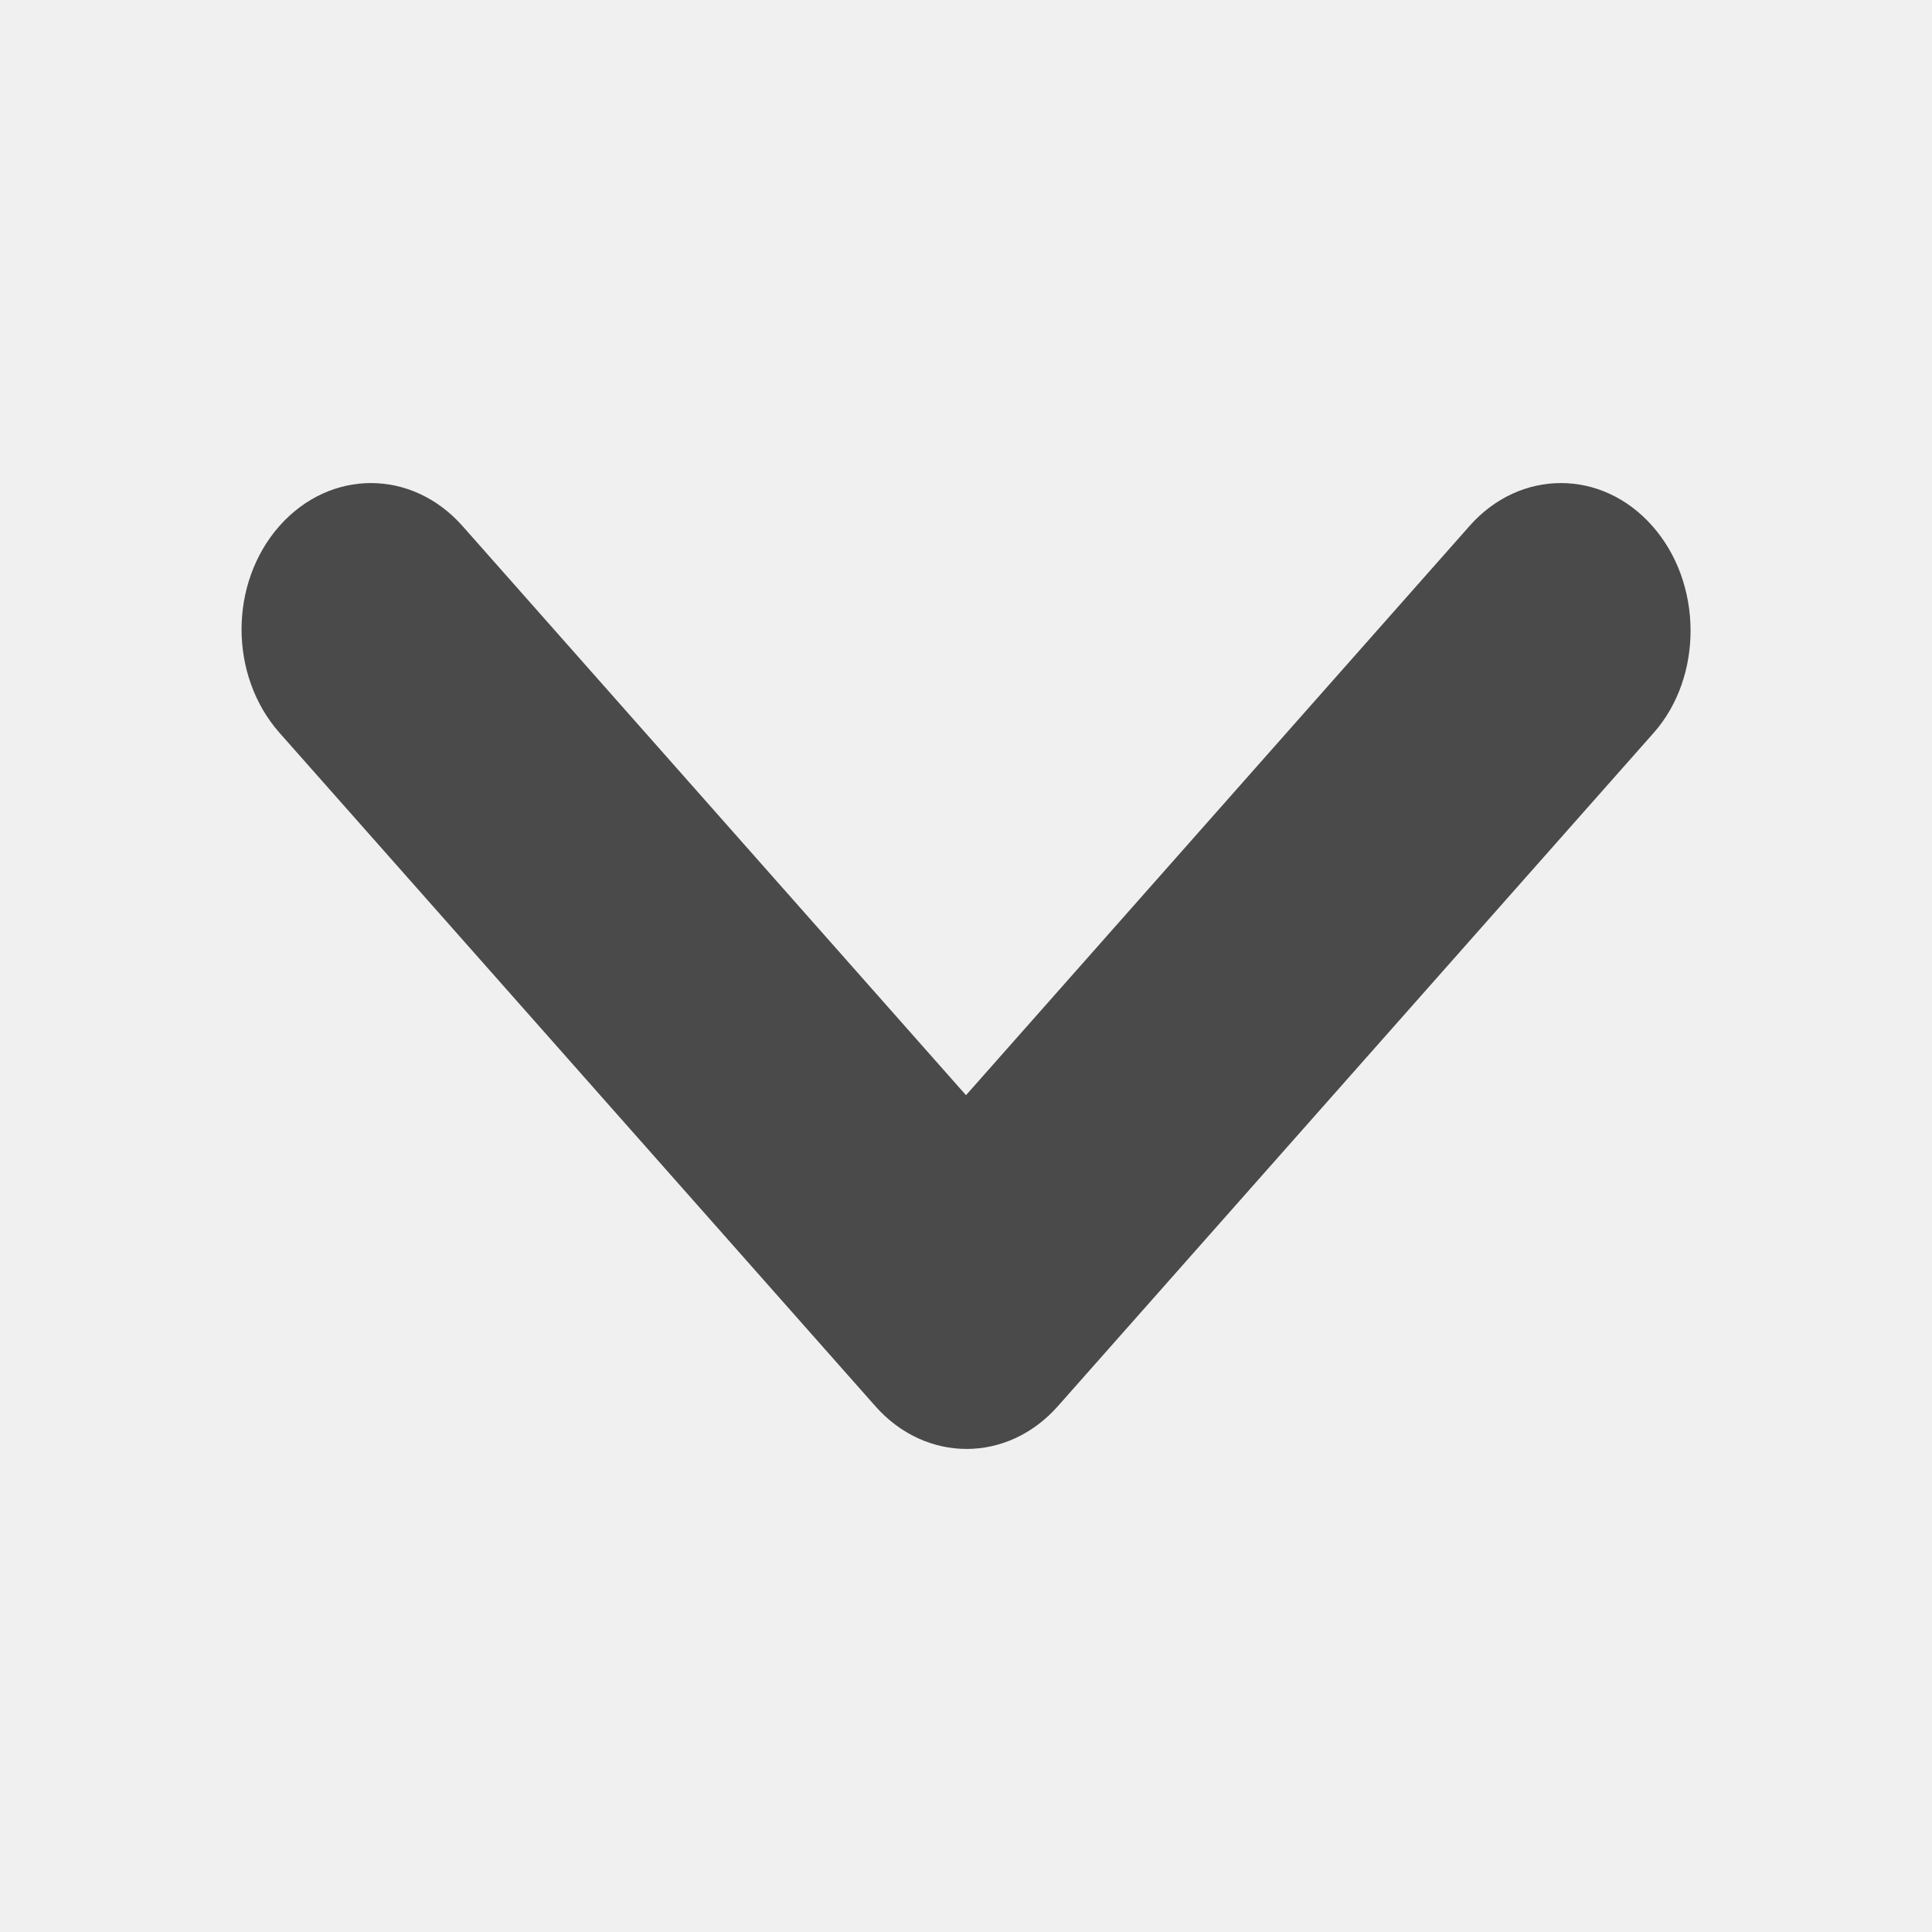
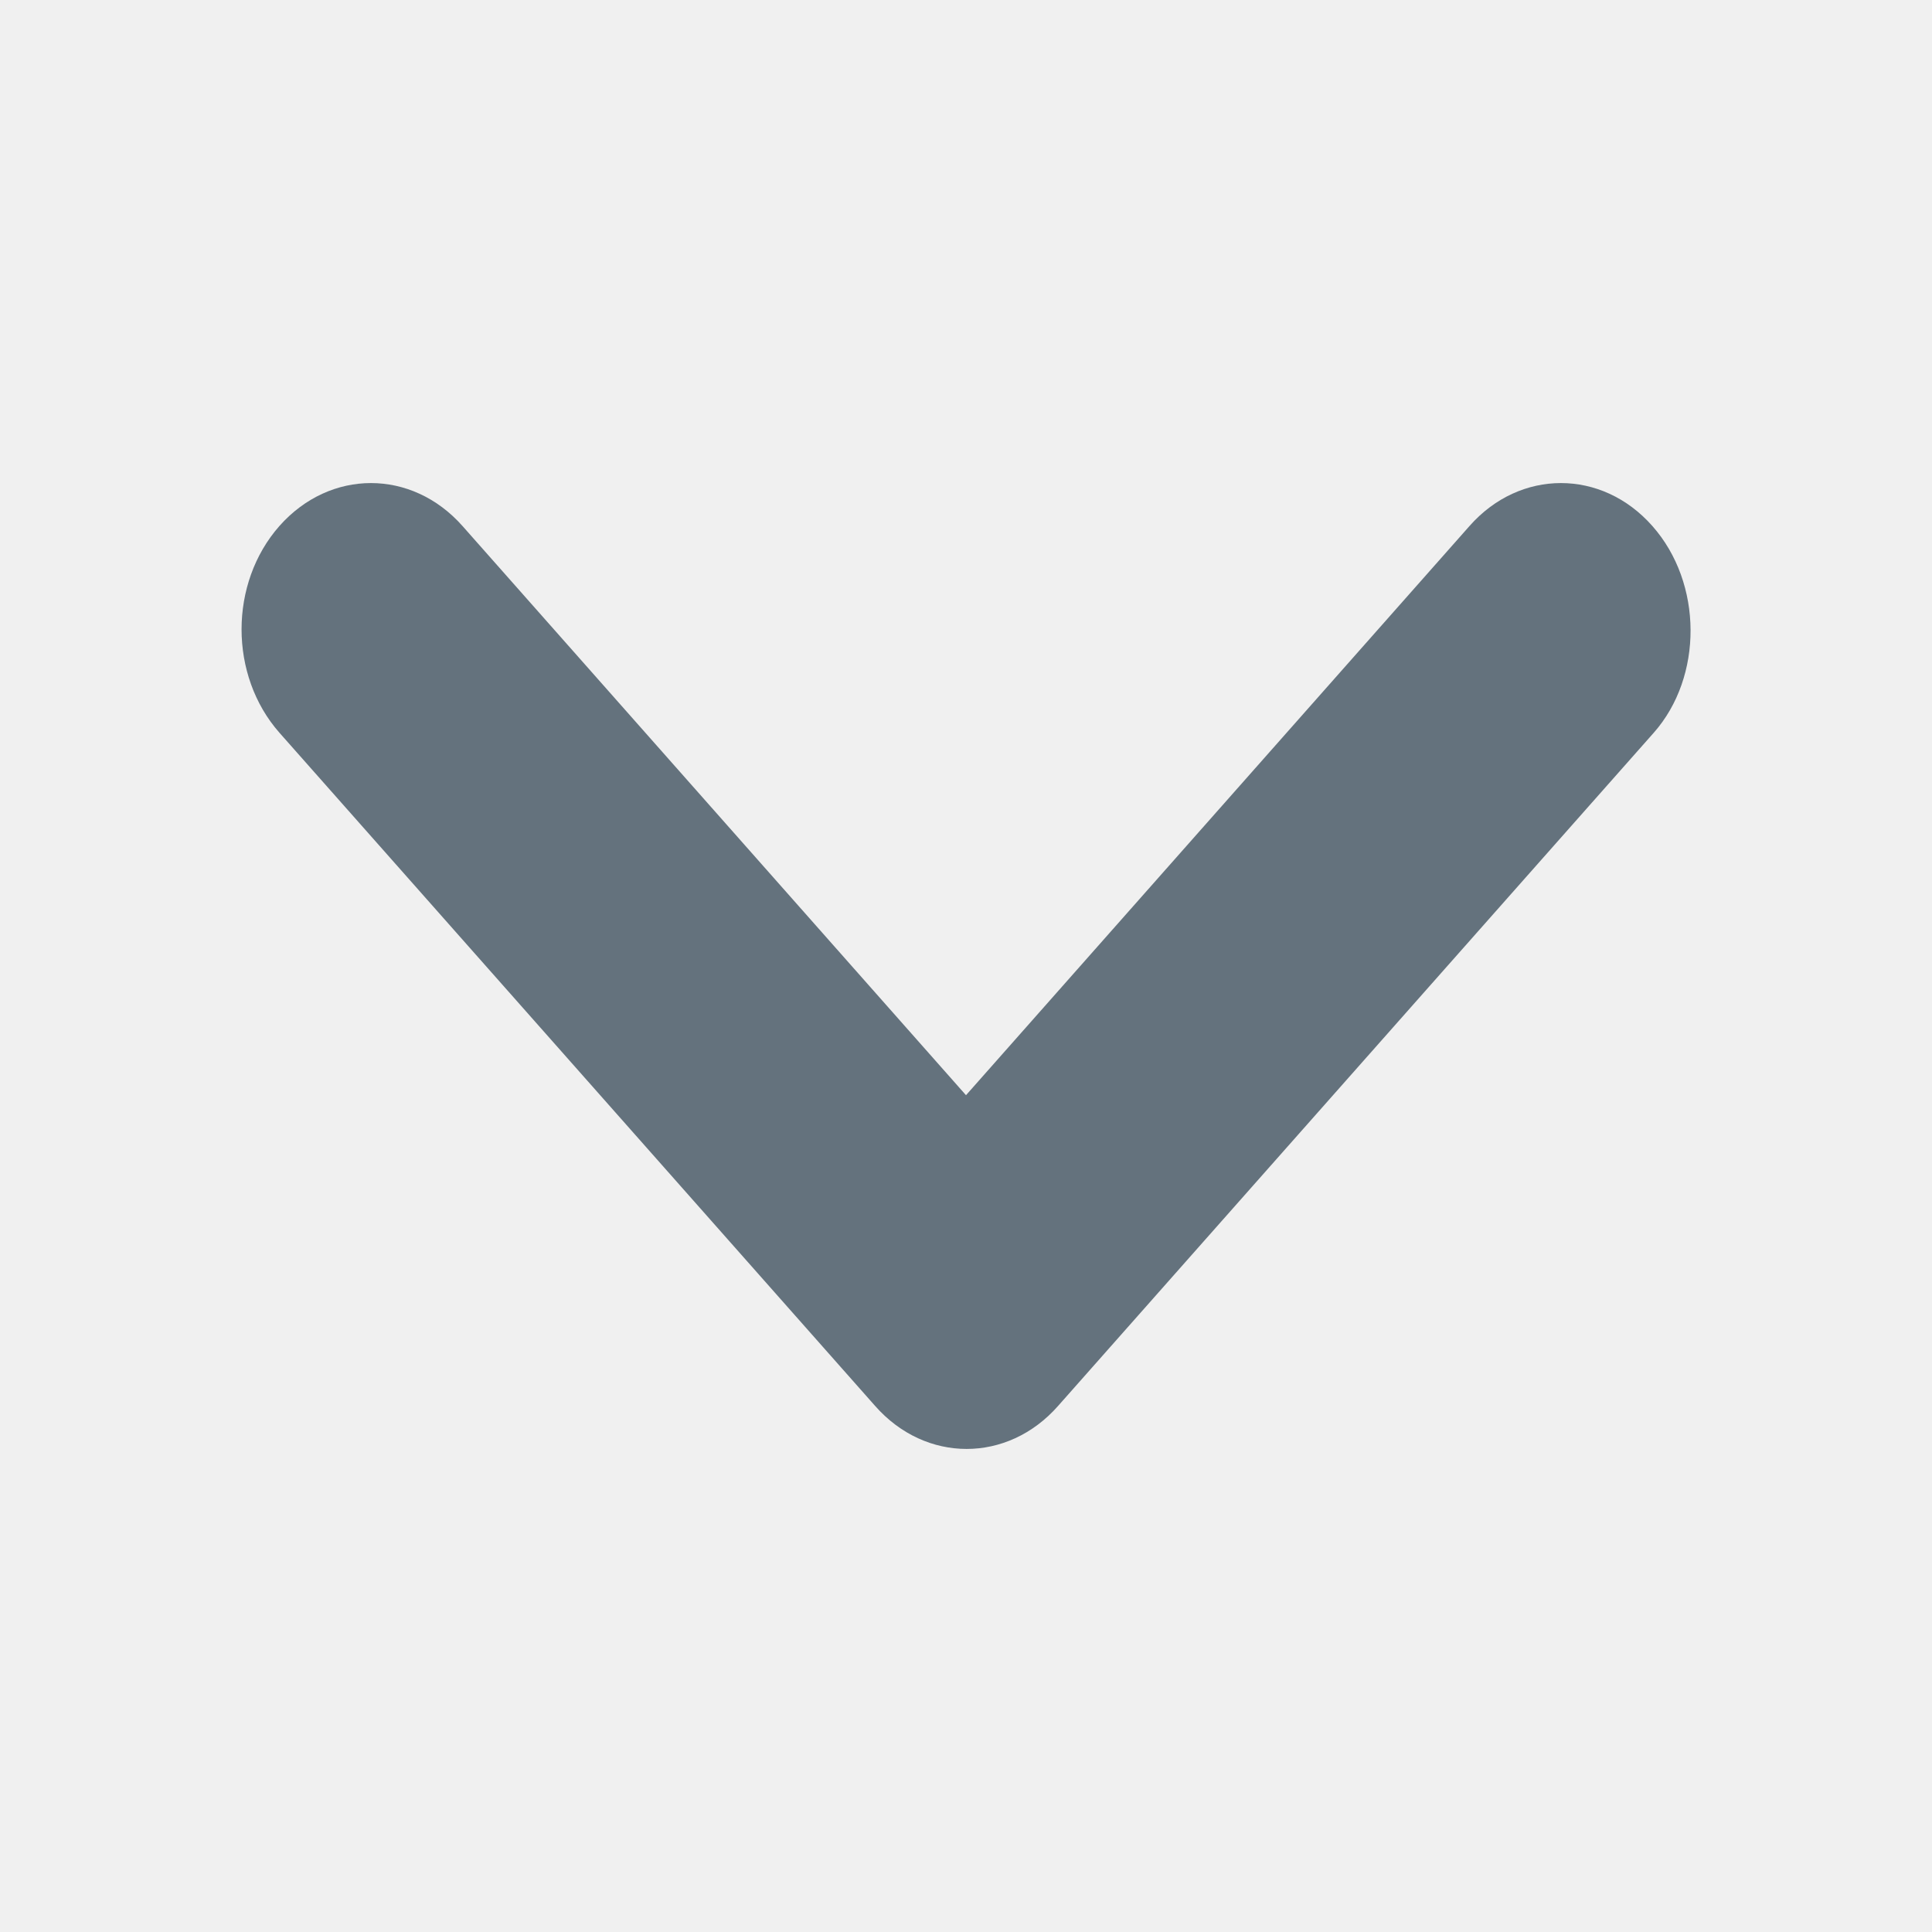
<svg xmlns="http://www.w3.org/2000/svg" width="8" height="8" viewBox="0 0 8 8" fill="none">
  <rect width="8" height="8" fill="white" fill-opacity="0.01" />
-   <path d="M6.842 2.178C6.633 1.941 6.294 1.941 6.085 2.178L4 4.535L1.915 2.178C1.705 1.941 1.367 1.941 1.157 2.178C0.948 2.415 0.948 2.797 1.157 3.034L3.624 5.822C3.833 6.059 4.172 6.059 4.381 5.822L6.848 3.034C7.052 2.803 7.052 2.415 6.842 2.178Z" fill="#494A49" />
+   <path d="M6.842 2.178C6.633 1.941 6.294 1.941 6.085 2.178L4 4.535L1.915 2.178C1.705 1.941 1.367 1.941 1.157 2.178C0.948 2.415 0.948 2.797 1.157 3.034L3.624 5.822C3.833 6.059 4.172 6.059 4.381 5.822L6.848 3.034C7.052 2.803 7.052 2.415 6.842 2.178Z" fill="#64727d" />
</svg>
